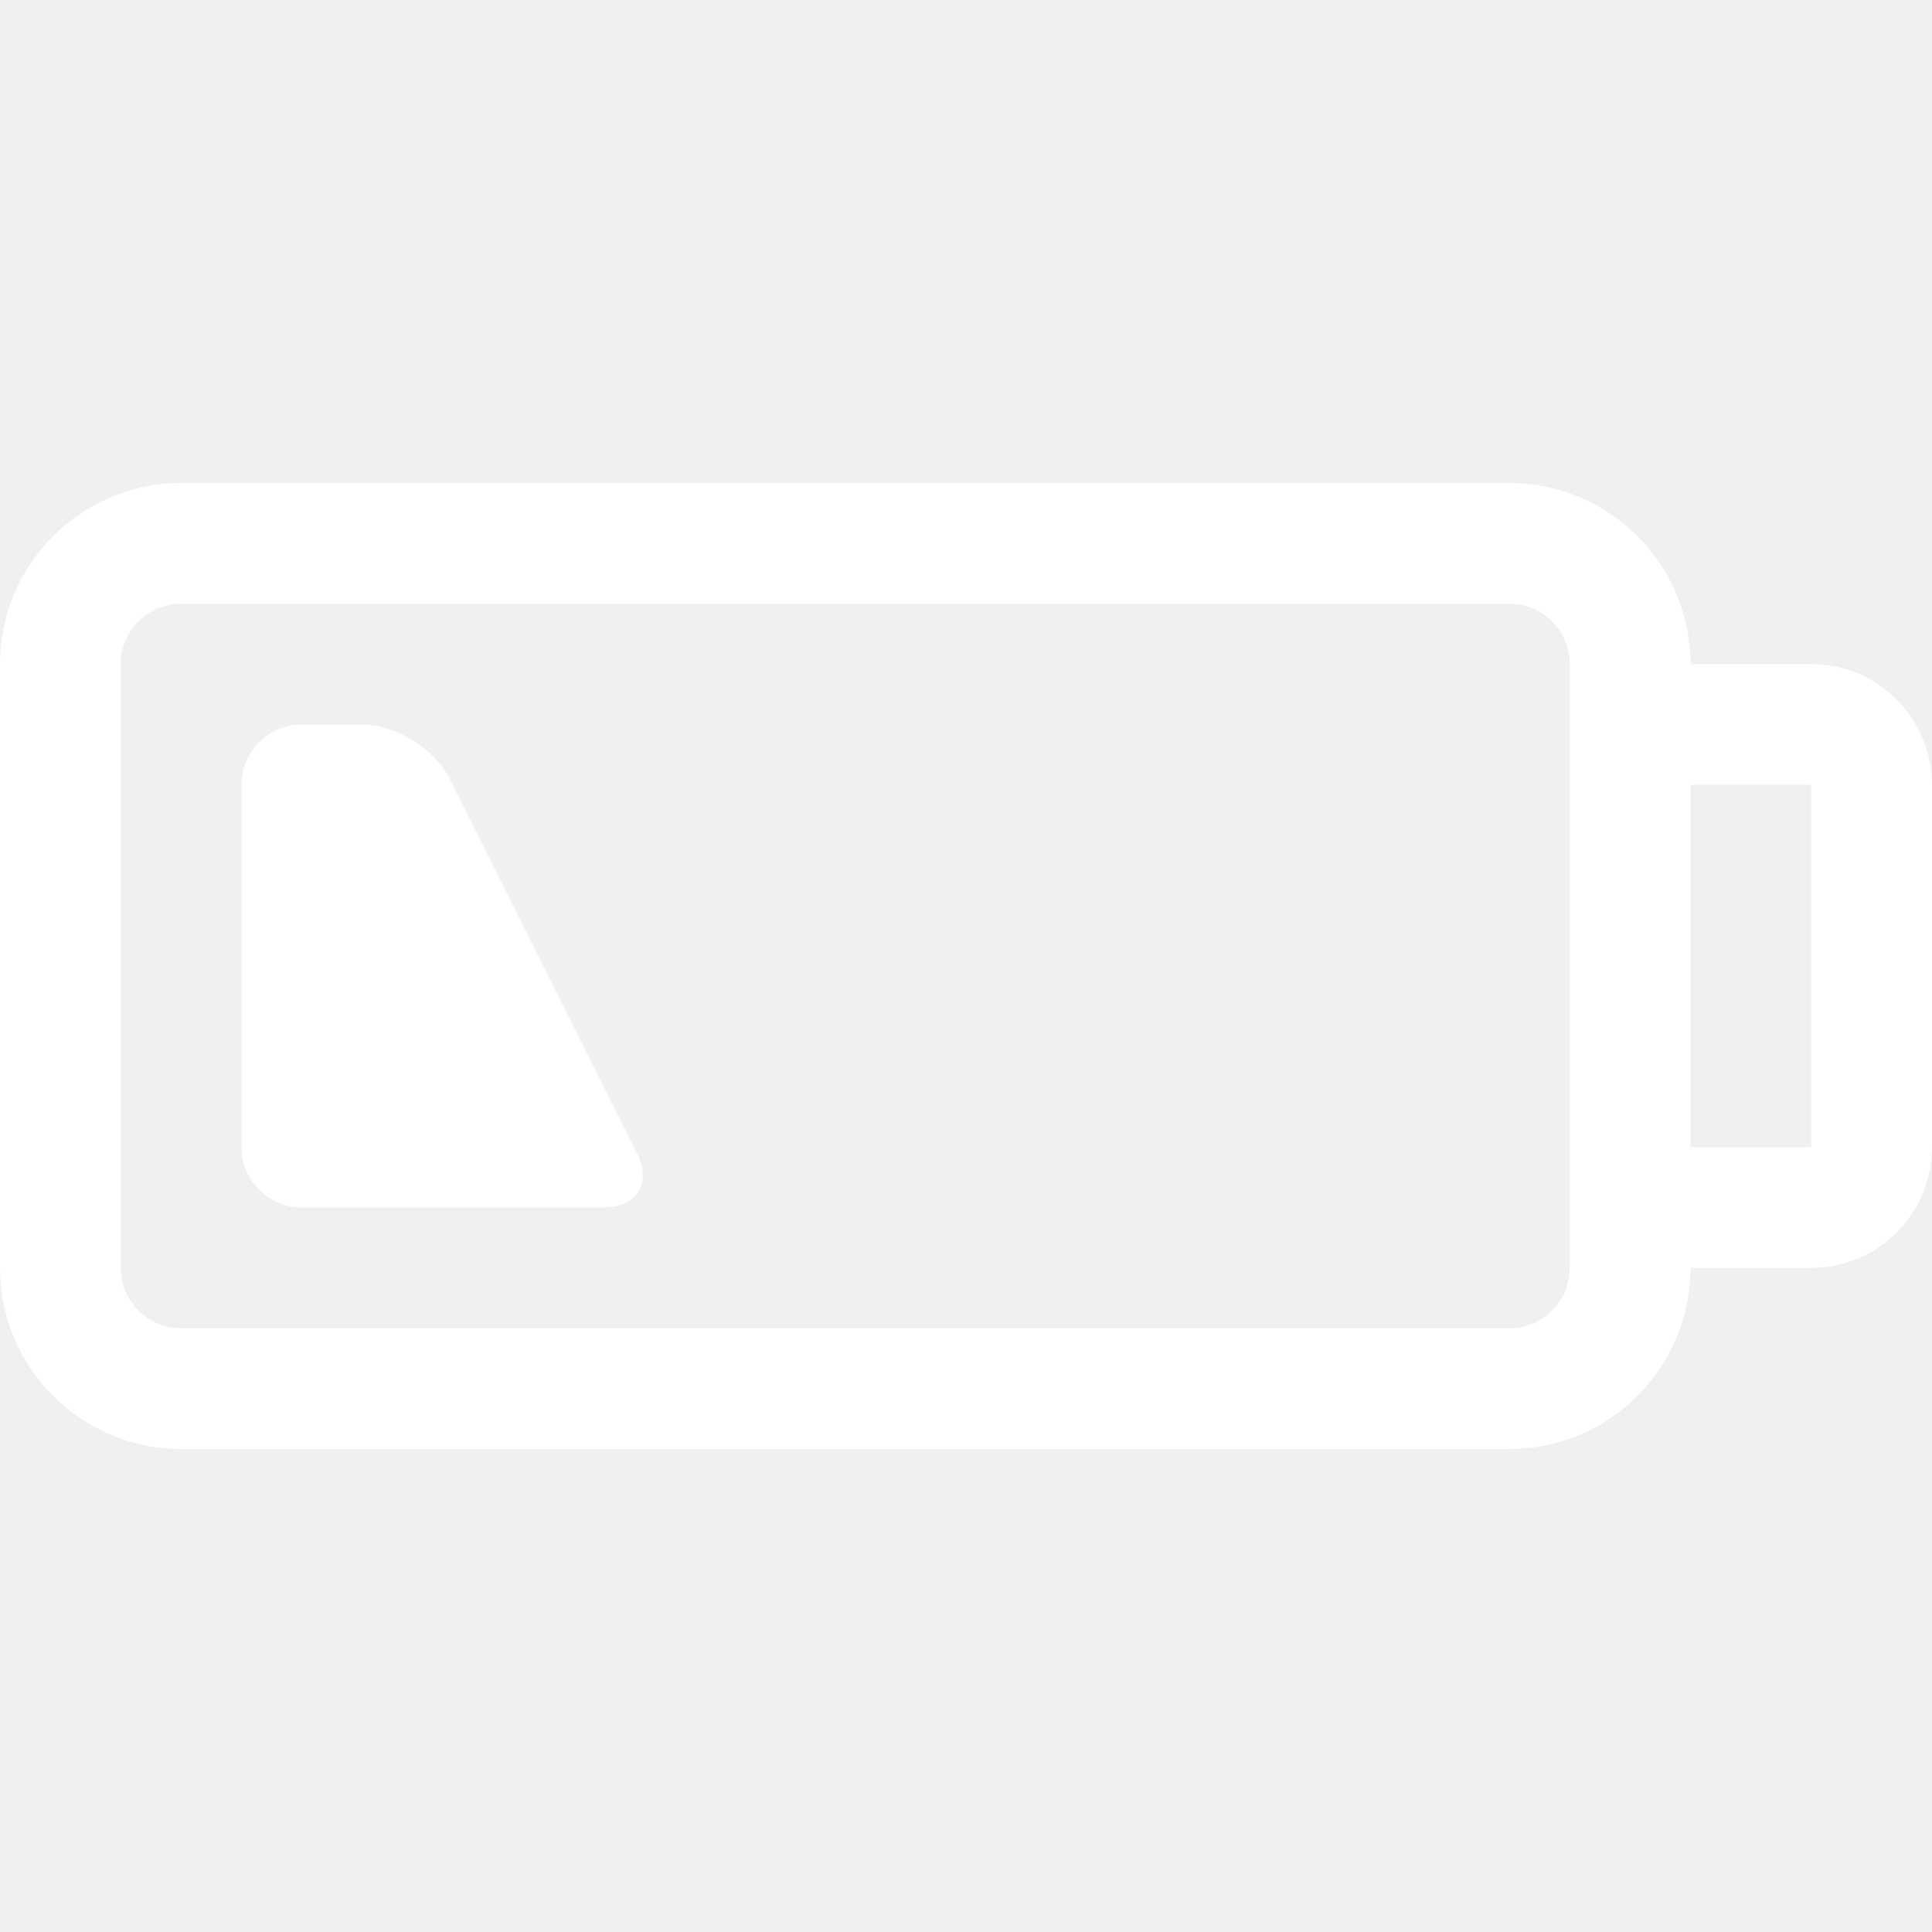
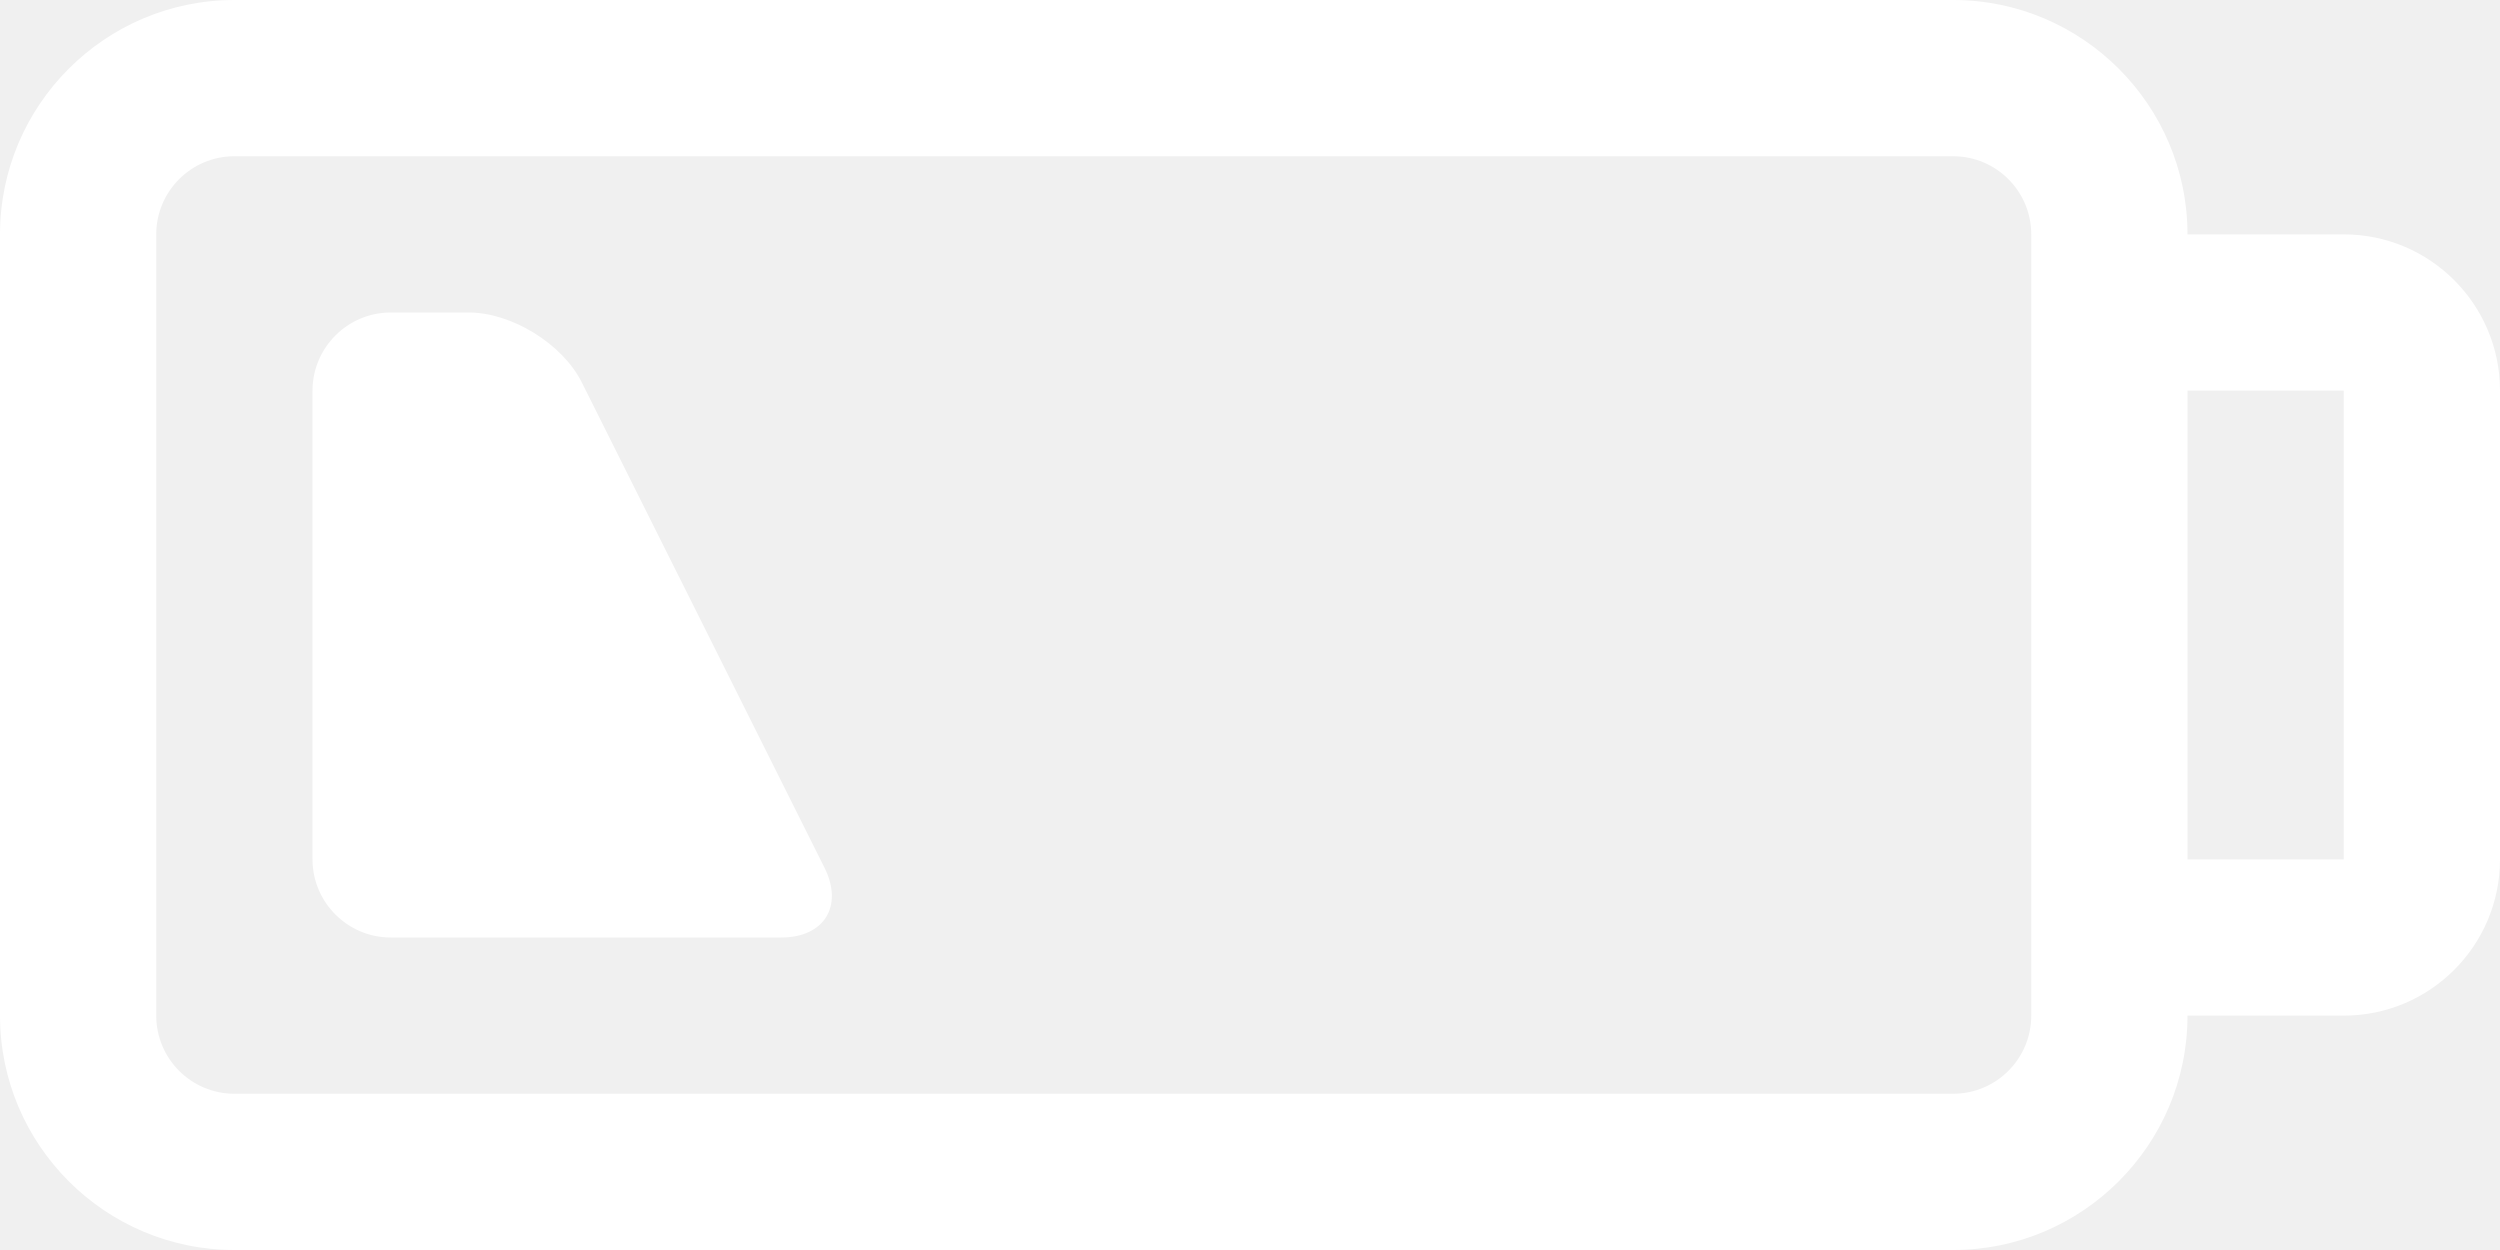
- <svg xmlns="http://www.w3.org/2000/svg" version="1.1" id="Capa_1" x="0px" y="0px" width="32px" height="32px" viewBox="0 0 32 32" style="enable-background:new 0 0 32 32;" xml:space="preserve">
+ <svg xmlns="http://www.w3.org/2000/svg" version="1.1" id="Capa_1" x="0px" y="0px" width="24" height="12" viewBox="0 0 24 12" xml:space="preserve">
  <defs id="defs4328" />
-   <g id="g4293">
-     <g id="Low_x5F_Charged_x5F_Battery" style="fill:#ffffff">
+   <g id="g4293" transform="translate(0,-20)">
+     <g id="Low_x5F_Charged_x5F_Battery" style="fill:#ffffff" transform="matrix(0.75,0,0,0.75,0,14)">
      <g id="g4290" style="fill:#ffffff">
-         <path d="M30,11h-2c0-1.654-1.346-3-3-3H3c-1.654,0-3,1.346-3,3v10c0,1.654,1.346,3,3,3h22c1.654,0,3-1.346,3-3h2     c1.104,0,2-0.896,2-2v-6C32,11.897,31.104,11,30,11z M26,21c0,0.552-0.448,1-1,1H3c-0.552,0-1-0.448-1-1V11c0-0.552,0.448-1,1-1     h22c0.552,0,1,0.448,1,1V21z M30,19h-2v-6h2V19z M7.447,12.895C7.201,12.402,6.55,12,6,12H5c-0.55,0-1,0.45-1,1v6     c0,0.55,0.45,1,1,1h5c0.55,0,0.799-0.402,0.553-0.895L7.447,12.895z" id="path4288" style="fill:#ffffff" />
+         <path d="M 30,11 H 28 C 28,9.346 26.654,8 25,8 H 3 C 1.346,8 0,9.346 0,11 v 10 c 0,1.654 1.346,3 3,3 h 22 c 1.654,0 3,-1.346 3,-3 h 2 c 1.104,0 2,-0.896 2,-2 v -6 c 0,-1.103 -0.896,-2 -2,-2 z m -4,10 c 0,0.552 -0.448,1 -1,1 H 3 C 2.448,22 2,21.552 2,21 V 11 c 0,-0.552 0.448,-1 1,-1 h 22 c 0.552,0 1,0.448 1,1 z m 4,-2 h -2 v -6 h 2 z M 7.447,12.895 C 7.201,12.402 6.55,12 6,12 H 5 c -0.55,0 -1,0.45 -1,1 v 6 c 0,0.55 0.45,1 1,1 h 5 c 0.55,0 0.799,-0.402 0.553,-0.895 z" id="path4288" style="fill:#ffffff" />
      </g>
    </g>
  </g>
-   <g id="g4295">
+   <g id="g4295" transform="translate(0,-20)">
</g>
-   <g id="g4297">
+   <g id="g4297" transform="translate(0,-20)">
</g>
-   <g id="g4299">
+   <g id="g4299" transform="translate(0,-20)">
</g>
-   <g id="g4301">
+   <g id="g4301" transform="translate(0,-20)">
</g>
-   <g id="g4303">
+   <g id="g4303" transform="translate(0,-20)">
</g>
-   <g id="g4305">
+   <g id="g4305" transform="translate(0,-20)">
</g>
-   <g id="g4307">
+   <g id="g4307" transform="translate(0,-20)">
</g>
-   <g id="g4309">
+   <g id="g4309" transform="translate(0,-20)">
</g>
-   <g id="g4311">
+   <g id="g4311" transform="translate(0,-20)">
</g>
-   <g id="g4313">
+   <g id="g4313" transform="translate(0,-20)">
</g>
-   <g id="g4315">
+   <g id="g4315" transform="translate(0,-20)">
</g>
-   <g id="g4317">
+   <g id="g4317" transform="translate(0,-20)">
</g>
-   <g id="g4319">
+   <g id="g4319" transform="translate(0,-20)">
</g>
-   <g id="g4321">
+   <g id="g4321" transform="translate(0,-20)">
</g>
-   <g id="g4323">
+   <g id="g4323" transform="translate(0,-20)">
</g>
</svg>
